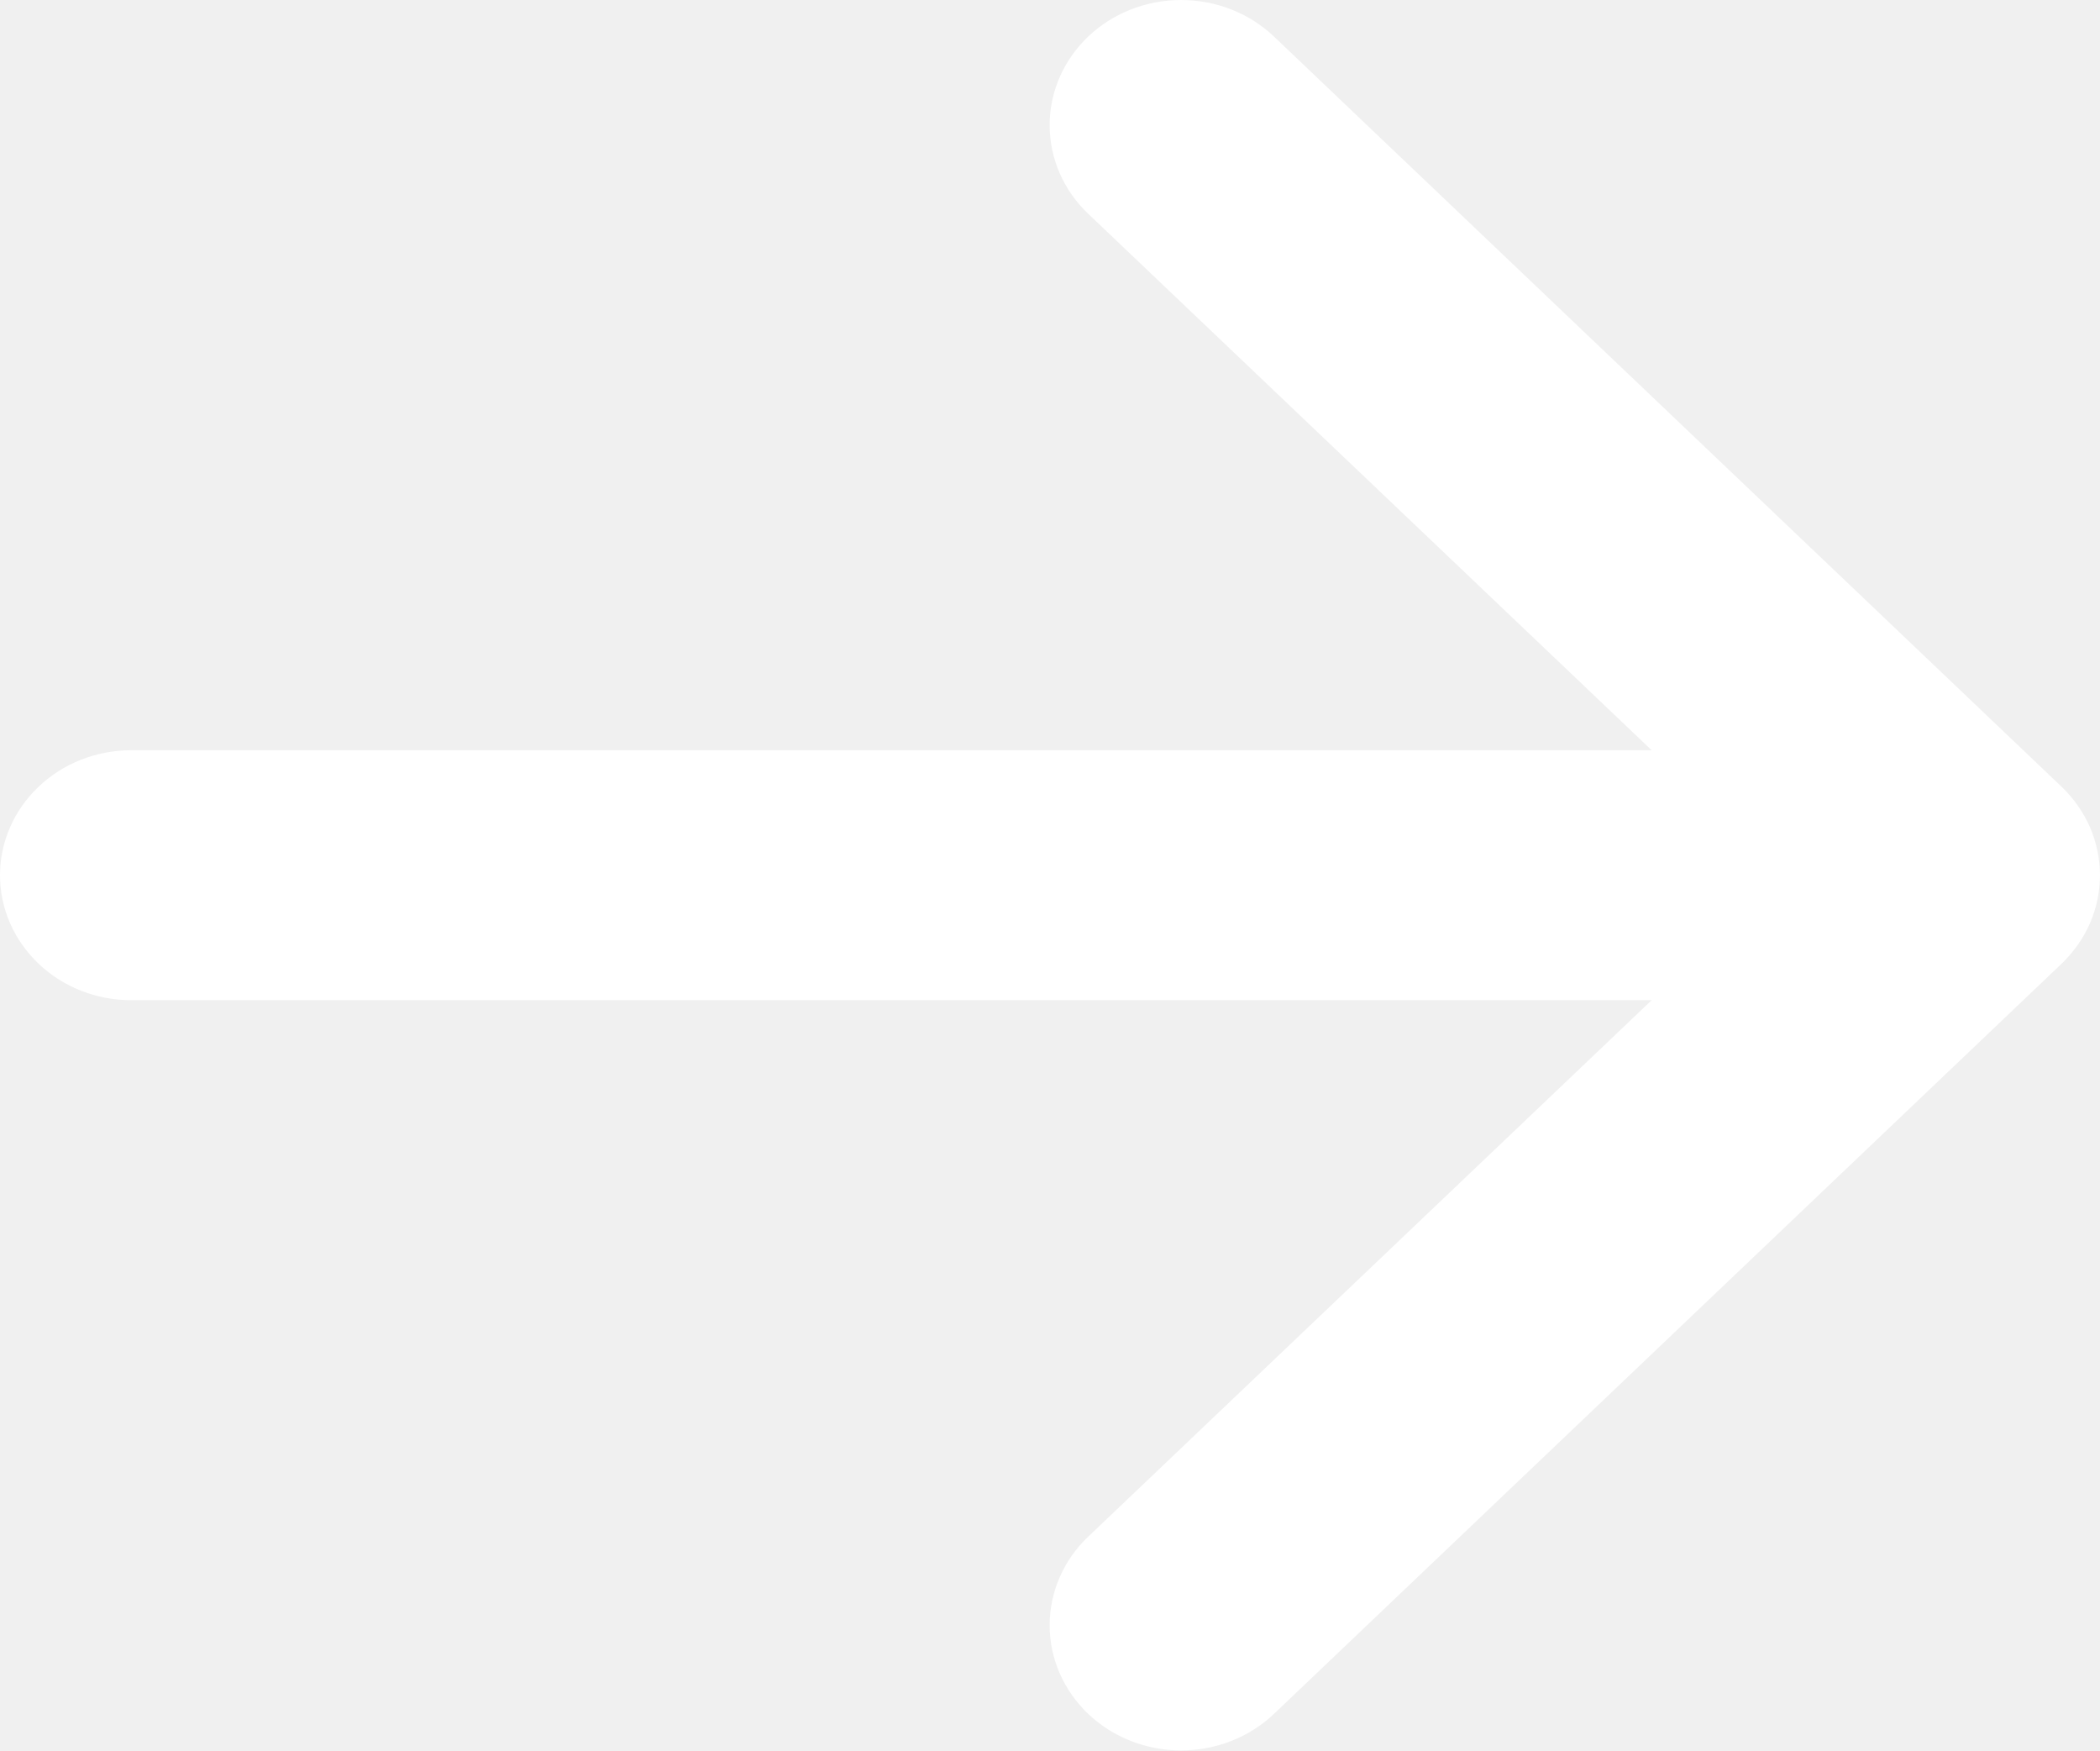
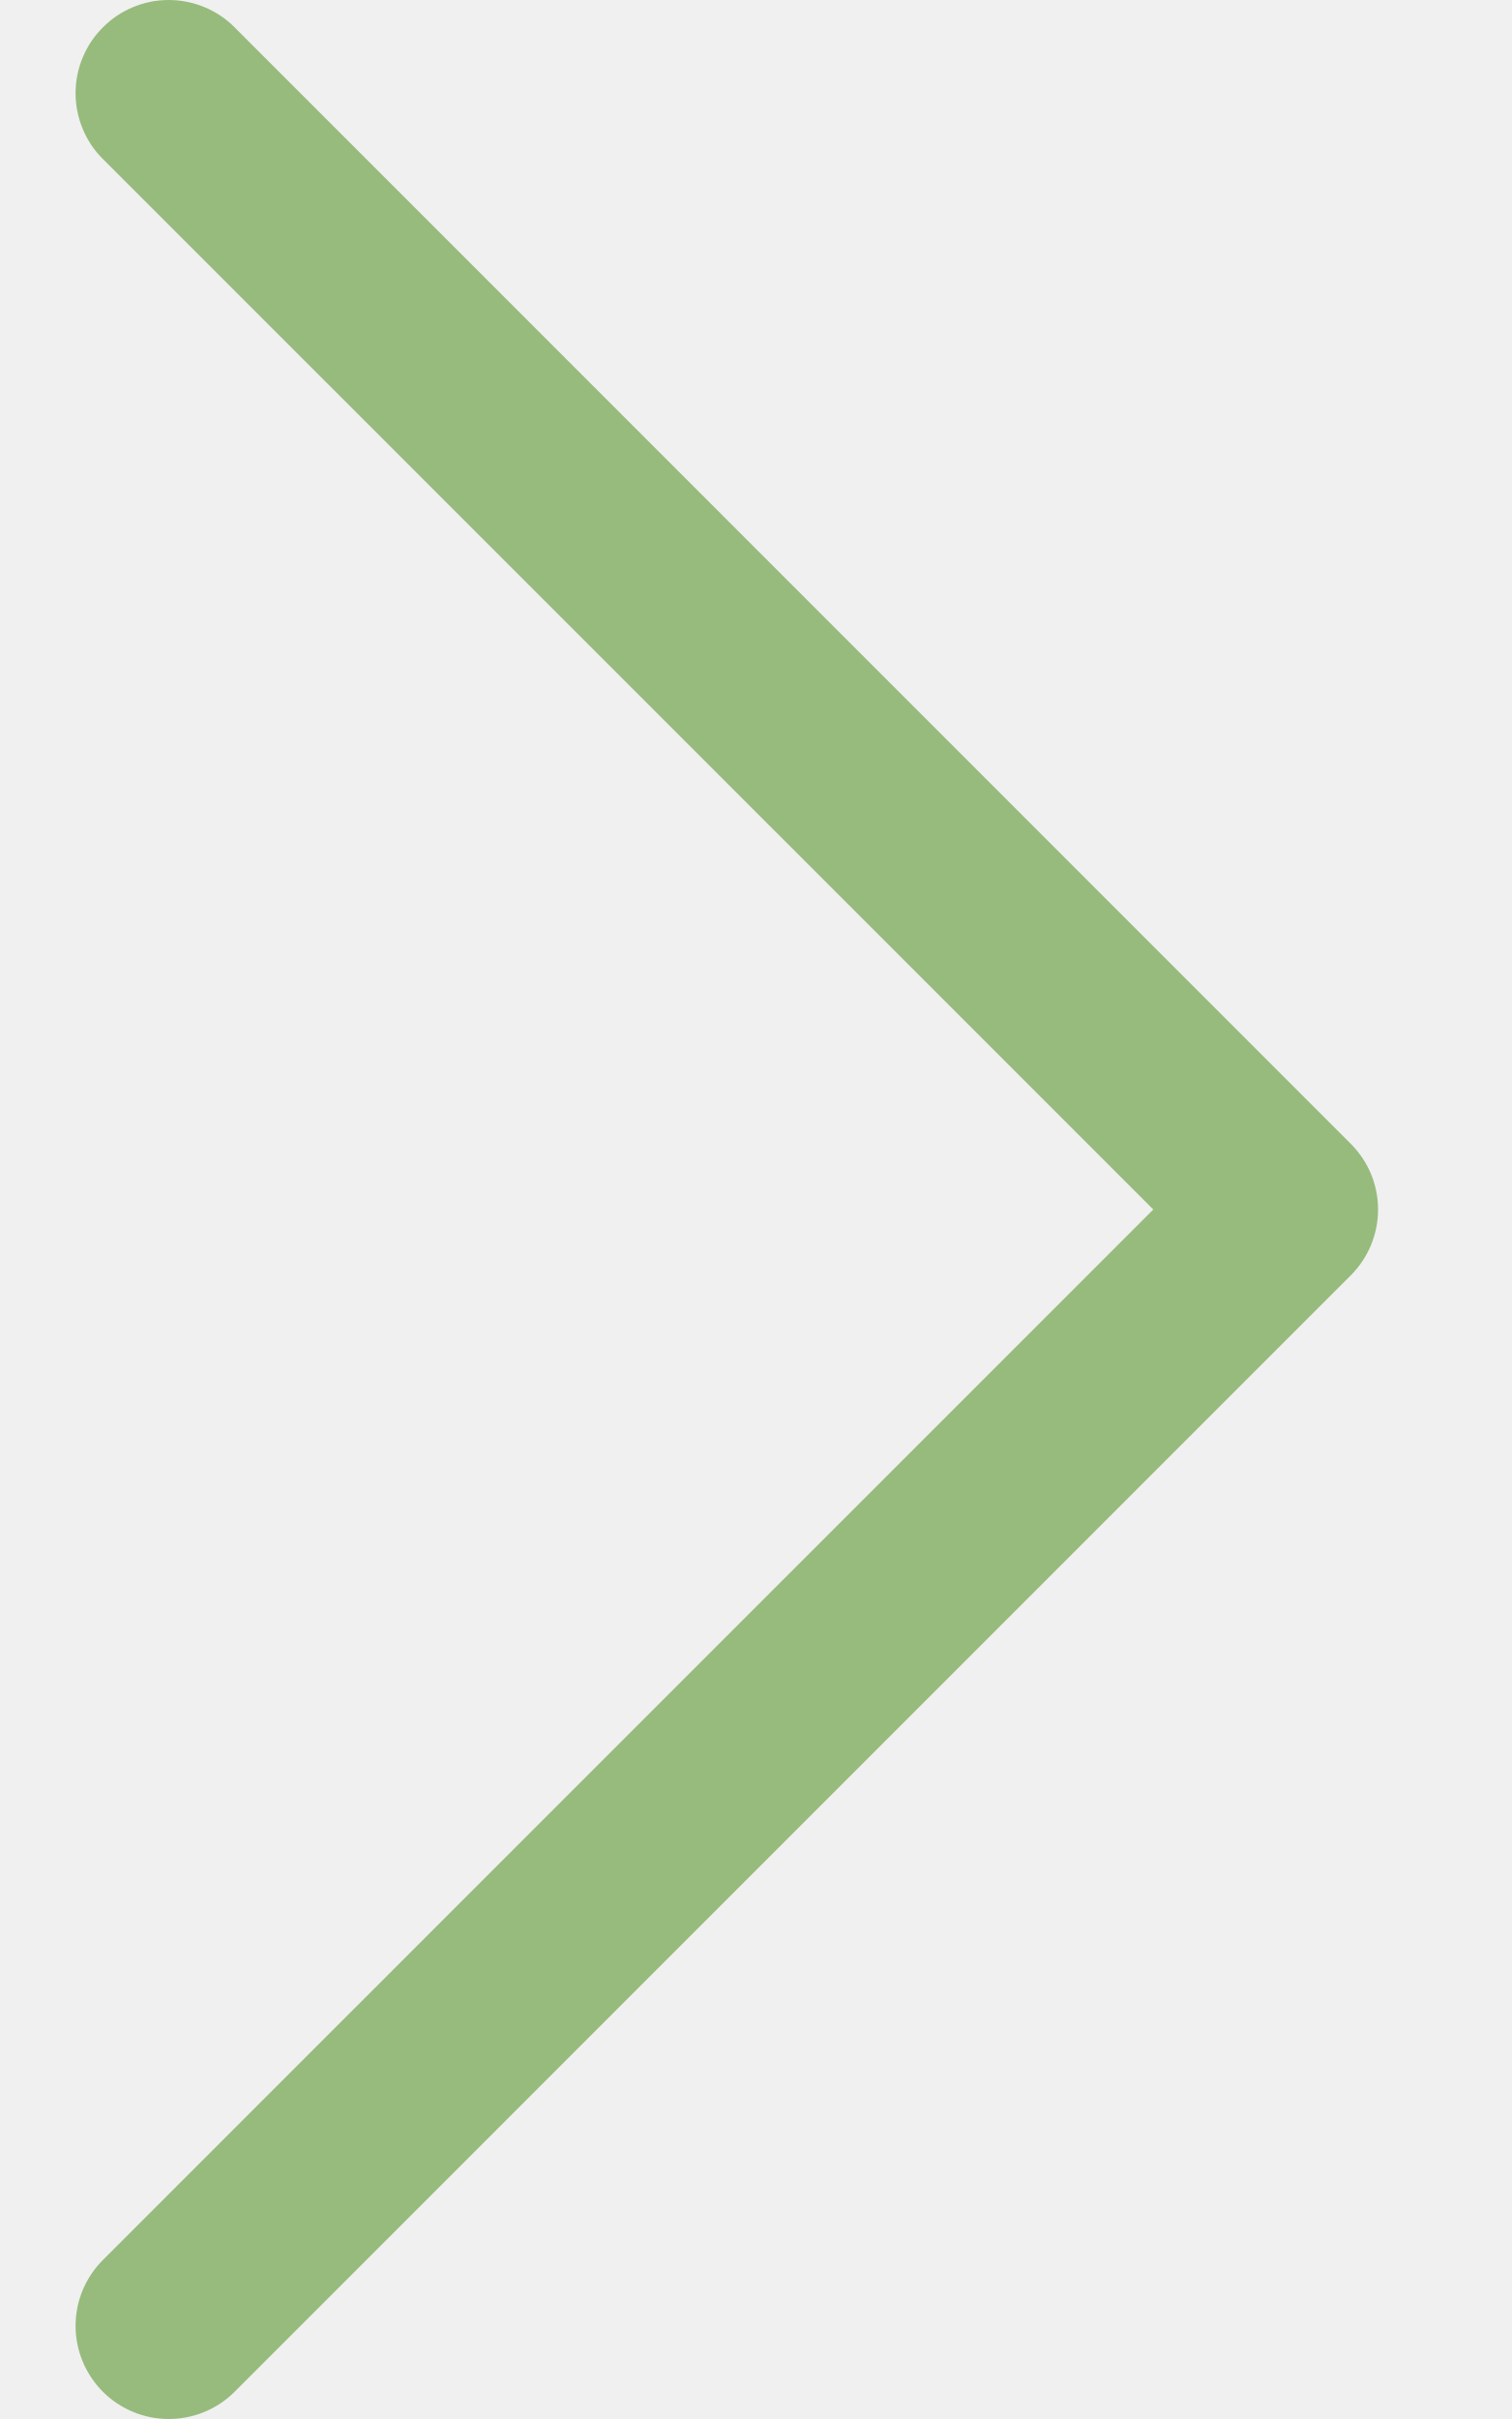
- <svg xmlns="http://www.w3.org/2000/svg" width="12" height="10" viewBox="0 0 12 10" fill="none">
-   <path fill-rule="evenodd" clip-rule="evenodd" d="M0 5C0 4.811 0.079 4.629 0.22 4.495C0.36 4.361 0.551 4.286 0.75 4.286H9.438L6.218 1.221C6.077 1.087 5.998 0.905 5.998 0.715C5.998 0.525 6.077 0.344 6.218 0.209C6.359 0.075 6.55 0 6.749 0C6.948 0 7.139 0.075 7.28 0.209L11.78 4.494C11.85 4.561 11.905 4.64 11.943 4.726C11.98 4.813 12 4.906 12 5C12 5.094 11.98 5.187 11.943 5.274C11.905 5.36 11.85 5.439 11.78 5.506L7.28 9.791C7.139 9.925 6.948 10 6.749 10C6.55 10 6.359 9.925 6.218 9.791C6.077 9.656 5.998 9.475 5.998 9.285C5.998 9.095 6.077 8.913 6.218 8.779L9.438 5.714H0.75C0.551 5.714 0.36 5.639 0.22 5.505C0.079 5.371 0 5.189 0 5Z" fill="white" />
+ <svg xmlns="http://www.w3.org/2000/svg" width="10" height="16" viewBox="0 0 10 16" fill="none">
+   <path fill-rule="evenodd" clip-rule="evenodd" d="M0.681 0.181C0.738 0.123 0.806 0.078 0.881 0.047C0.955 0.016 1.035 0 1.116 0C1.197 0 1.277 0.016 1.352 0.047C1.427 0.078 1.495 0.123 1.552 0.181L8.936 7.565C8.993 7.622 9.039 7.69 9.07 7.764C9.101 7.839 9.117 7.919 9.117 8C9.117 8.081 9.101 8.161 9.07 8.236C9.039 8.311 8.993 8.379 8.936 8.436L1.552 15.82C1.437 15.935 1.28 16 1.116 16C0.953 16 0.796 15.935 0.681 15.82C0.565 15.704 0.5 15.547 0.5 15.384C0.5 15.22 0.565 15.064 0.681 14.948L7.63 8L0.681 1.052C0.623 0.995 0.578 0.927 0.547 0.852C0.516 0.777 0.5 0.697 0.5 0.616C0.5 0.535 0.516 0.455 0.547 0.381C0.578 0.306 0.623 0.238 0.681 0.181V0.181Z" fill="#96BB7C" />
</svg>
